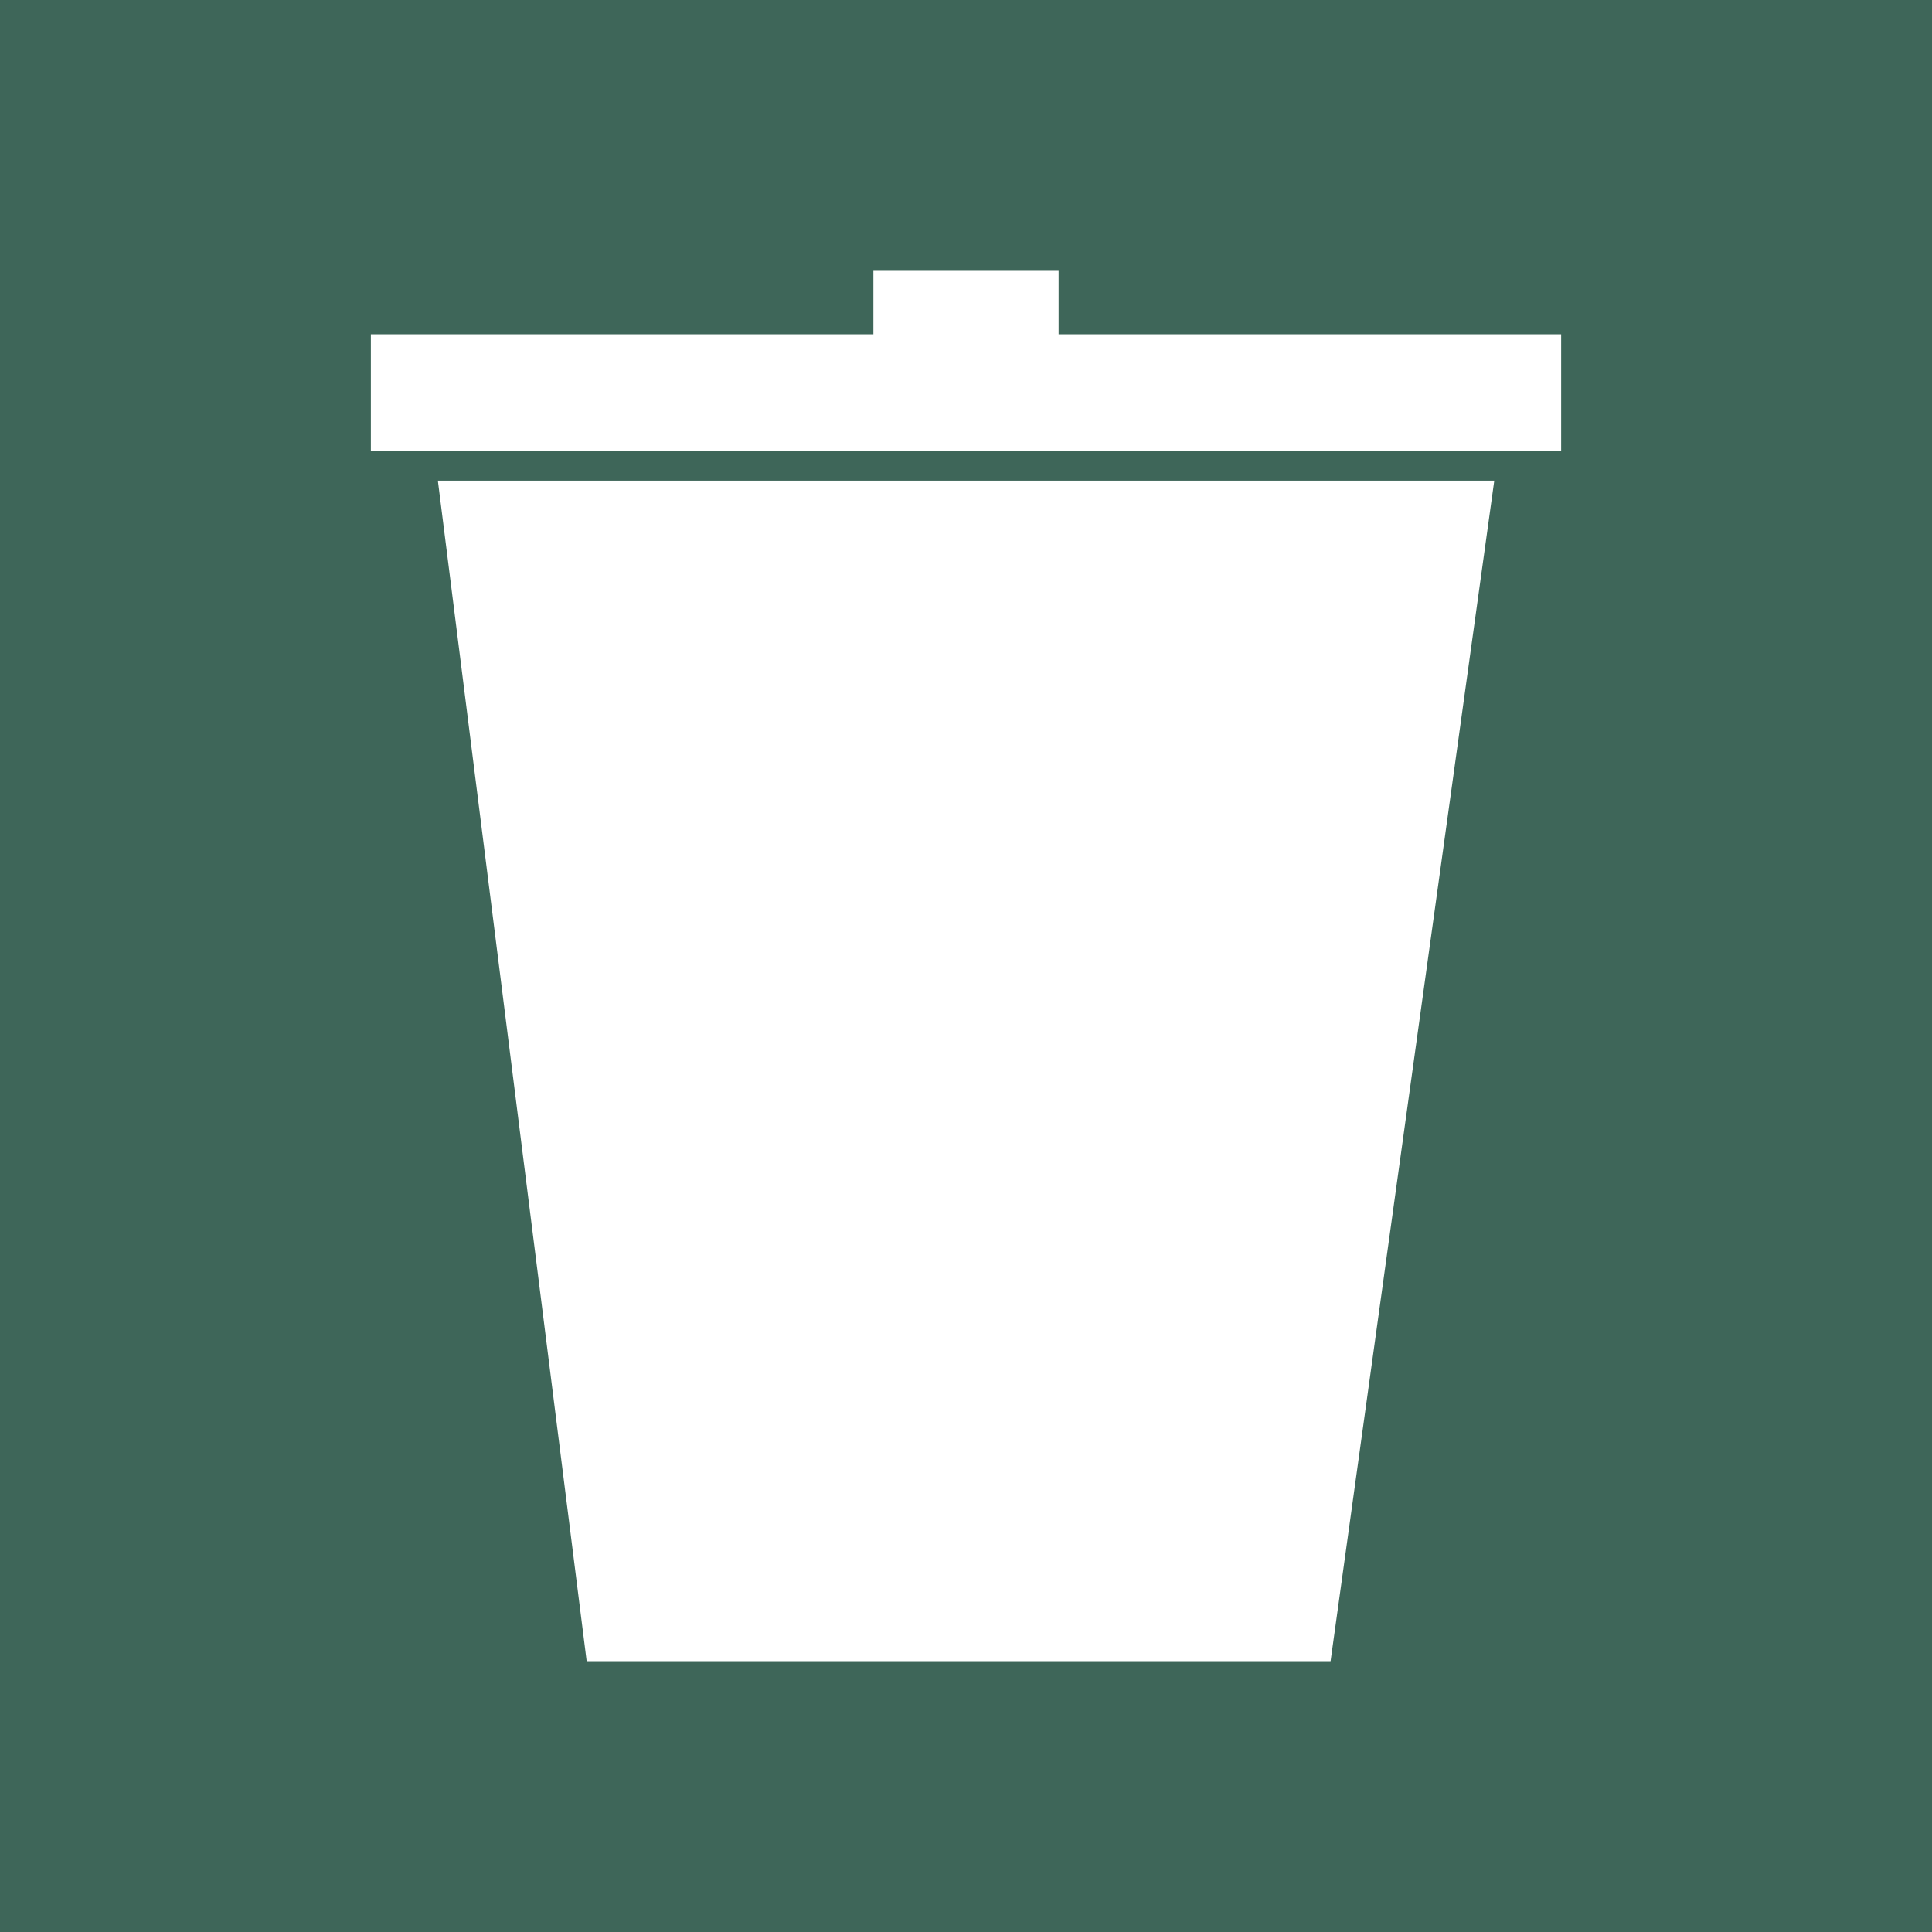
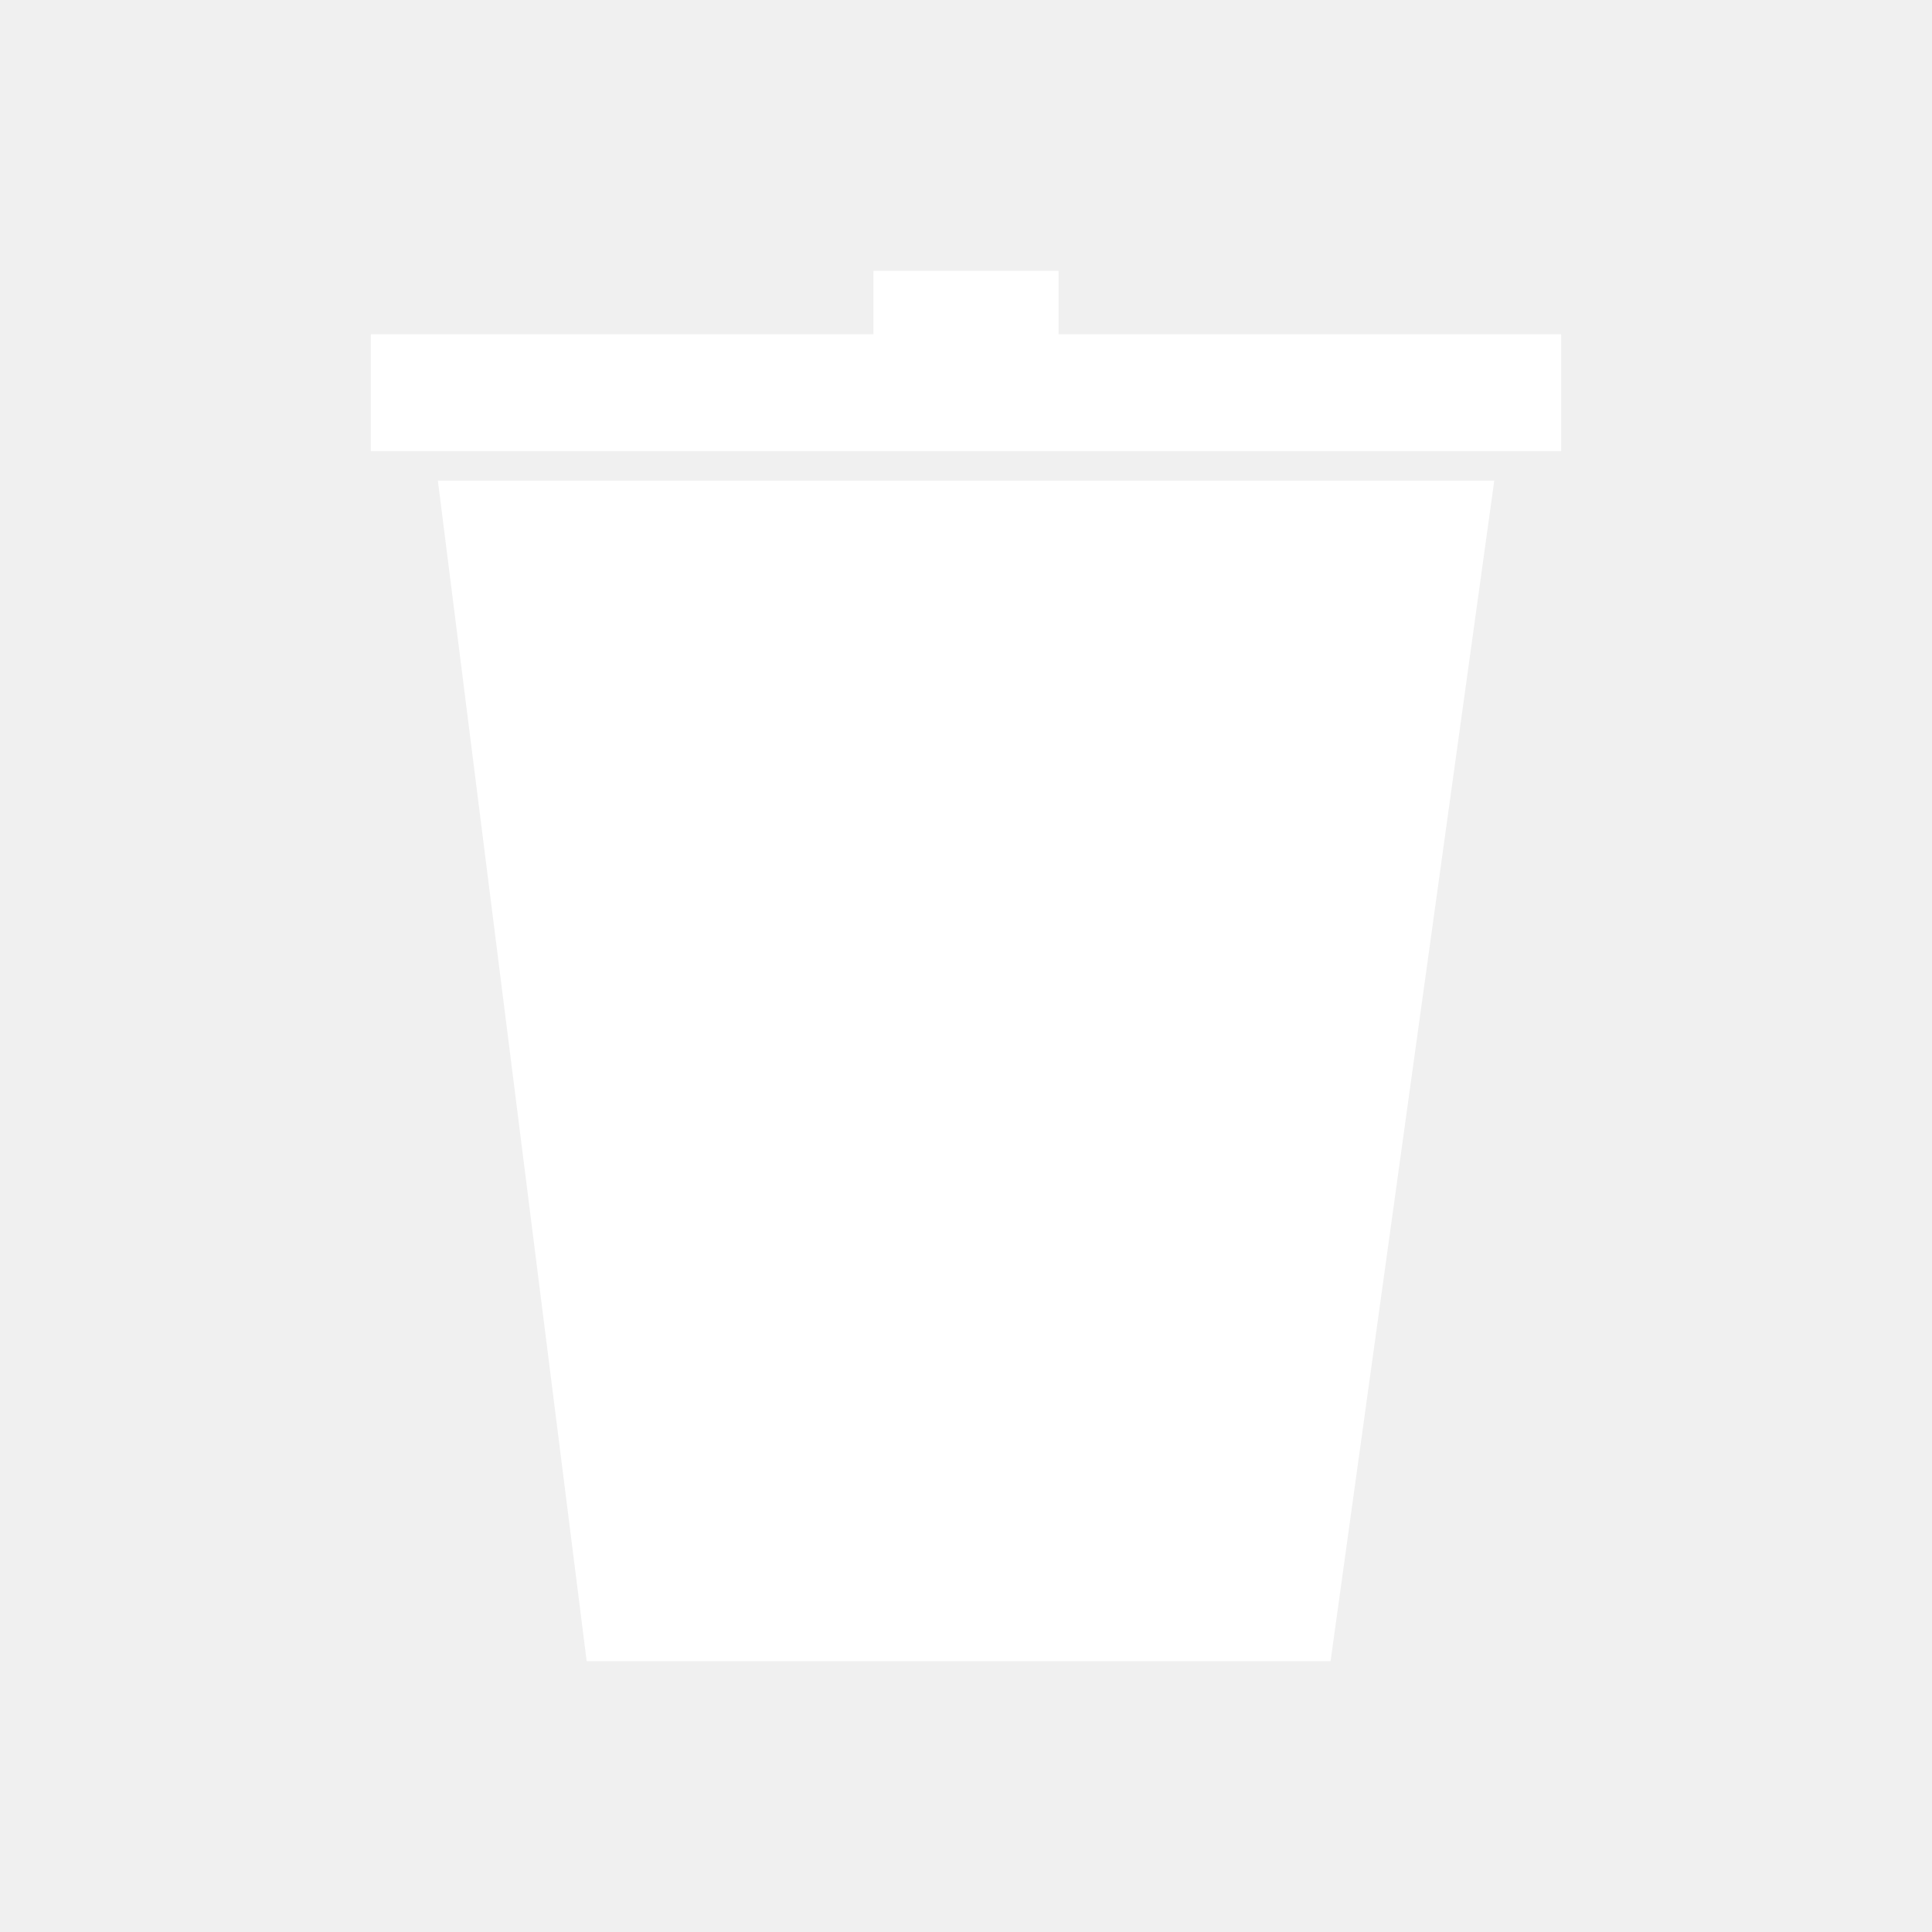
<svg xmlns="http://www.w3.org/2000/svg" width="100" height="100" id="svg3813" version="1.1">
  <defs id="defs3815" />
  <g id="layer1" transform="translate(0,-952.3622)">
-     <rect style="fill:#3e6659;fill-rule:evenodd;stroke:none;stroke-width:1px;stroke-linecap:butt;stroke-linejoin:miter;stroke-opacity:1;fill-opacity:1" id="rect4309" width="110.612" height="107.329" x="-4.798" y="-2.783" transform="translate(0,952.3622)" />
    <g id="g4370" transform="translate(-0.2550888,-3.659267)" style="fill:#ffffff;fill-opacity:1;stroke:#ffffff;stroke-opacity:1">
      <path id="rect3823" d="m 23.486,981.399 53.538,0 -8.334,60.104 -37.628,0 z" style="fill:#ffffff;fill-opacity:1;fill-rule:evenodd;stroke:#ffffff;stroke-width:1px;stroke-linecap:butt;stroke-linejoin:miter;stroke-opacity:1" />
      <g id="g4366" style="fill:#ffffff;fill-opacity:1;stroke:#ffffff;stroke-opacity:1">
        <rect style="fill:#ffffff;fill-opacity:1;fill-rule:evenodd;stroke:#ffffff;stroke-width:1px;stroke-linecap:butt;stroke-linejoin:miter;stroke-opacity:1" id="rect4334" width="60.609" height="5.051" x="19.951" y="21.461" transform="translate(0,952.3622)" />
        <rect style="fill:#ffffff;fill-opacity:1;fill-rule:evenodd;stroke:#ffffff;stroke-width:1px;stroke-linecap:butt;stroke-linejoin:miter;stroke-opacity:1" id="rect4336" width="8.586" height="5.556" x="45.962" y="970.54" />
      </g>
    </g>
  </g>
</svg>
